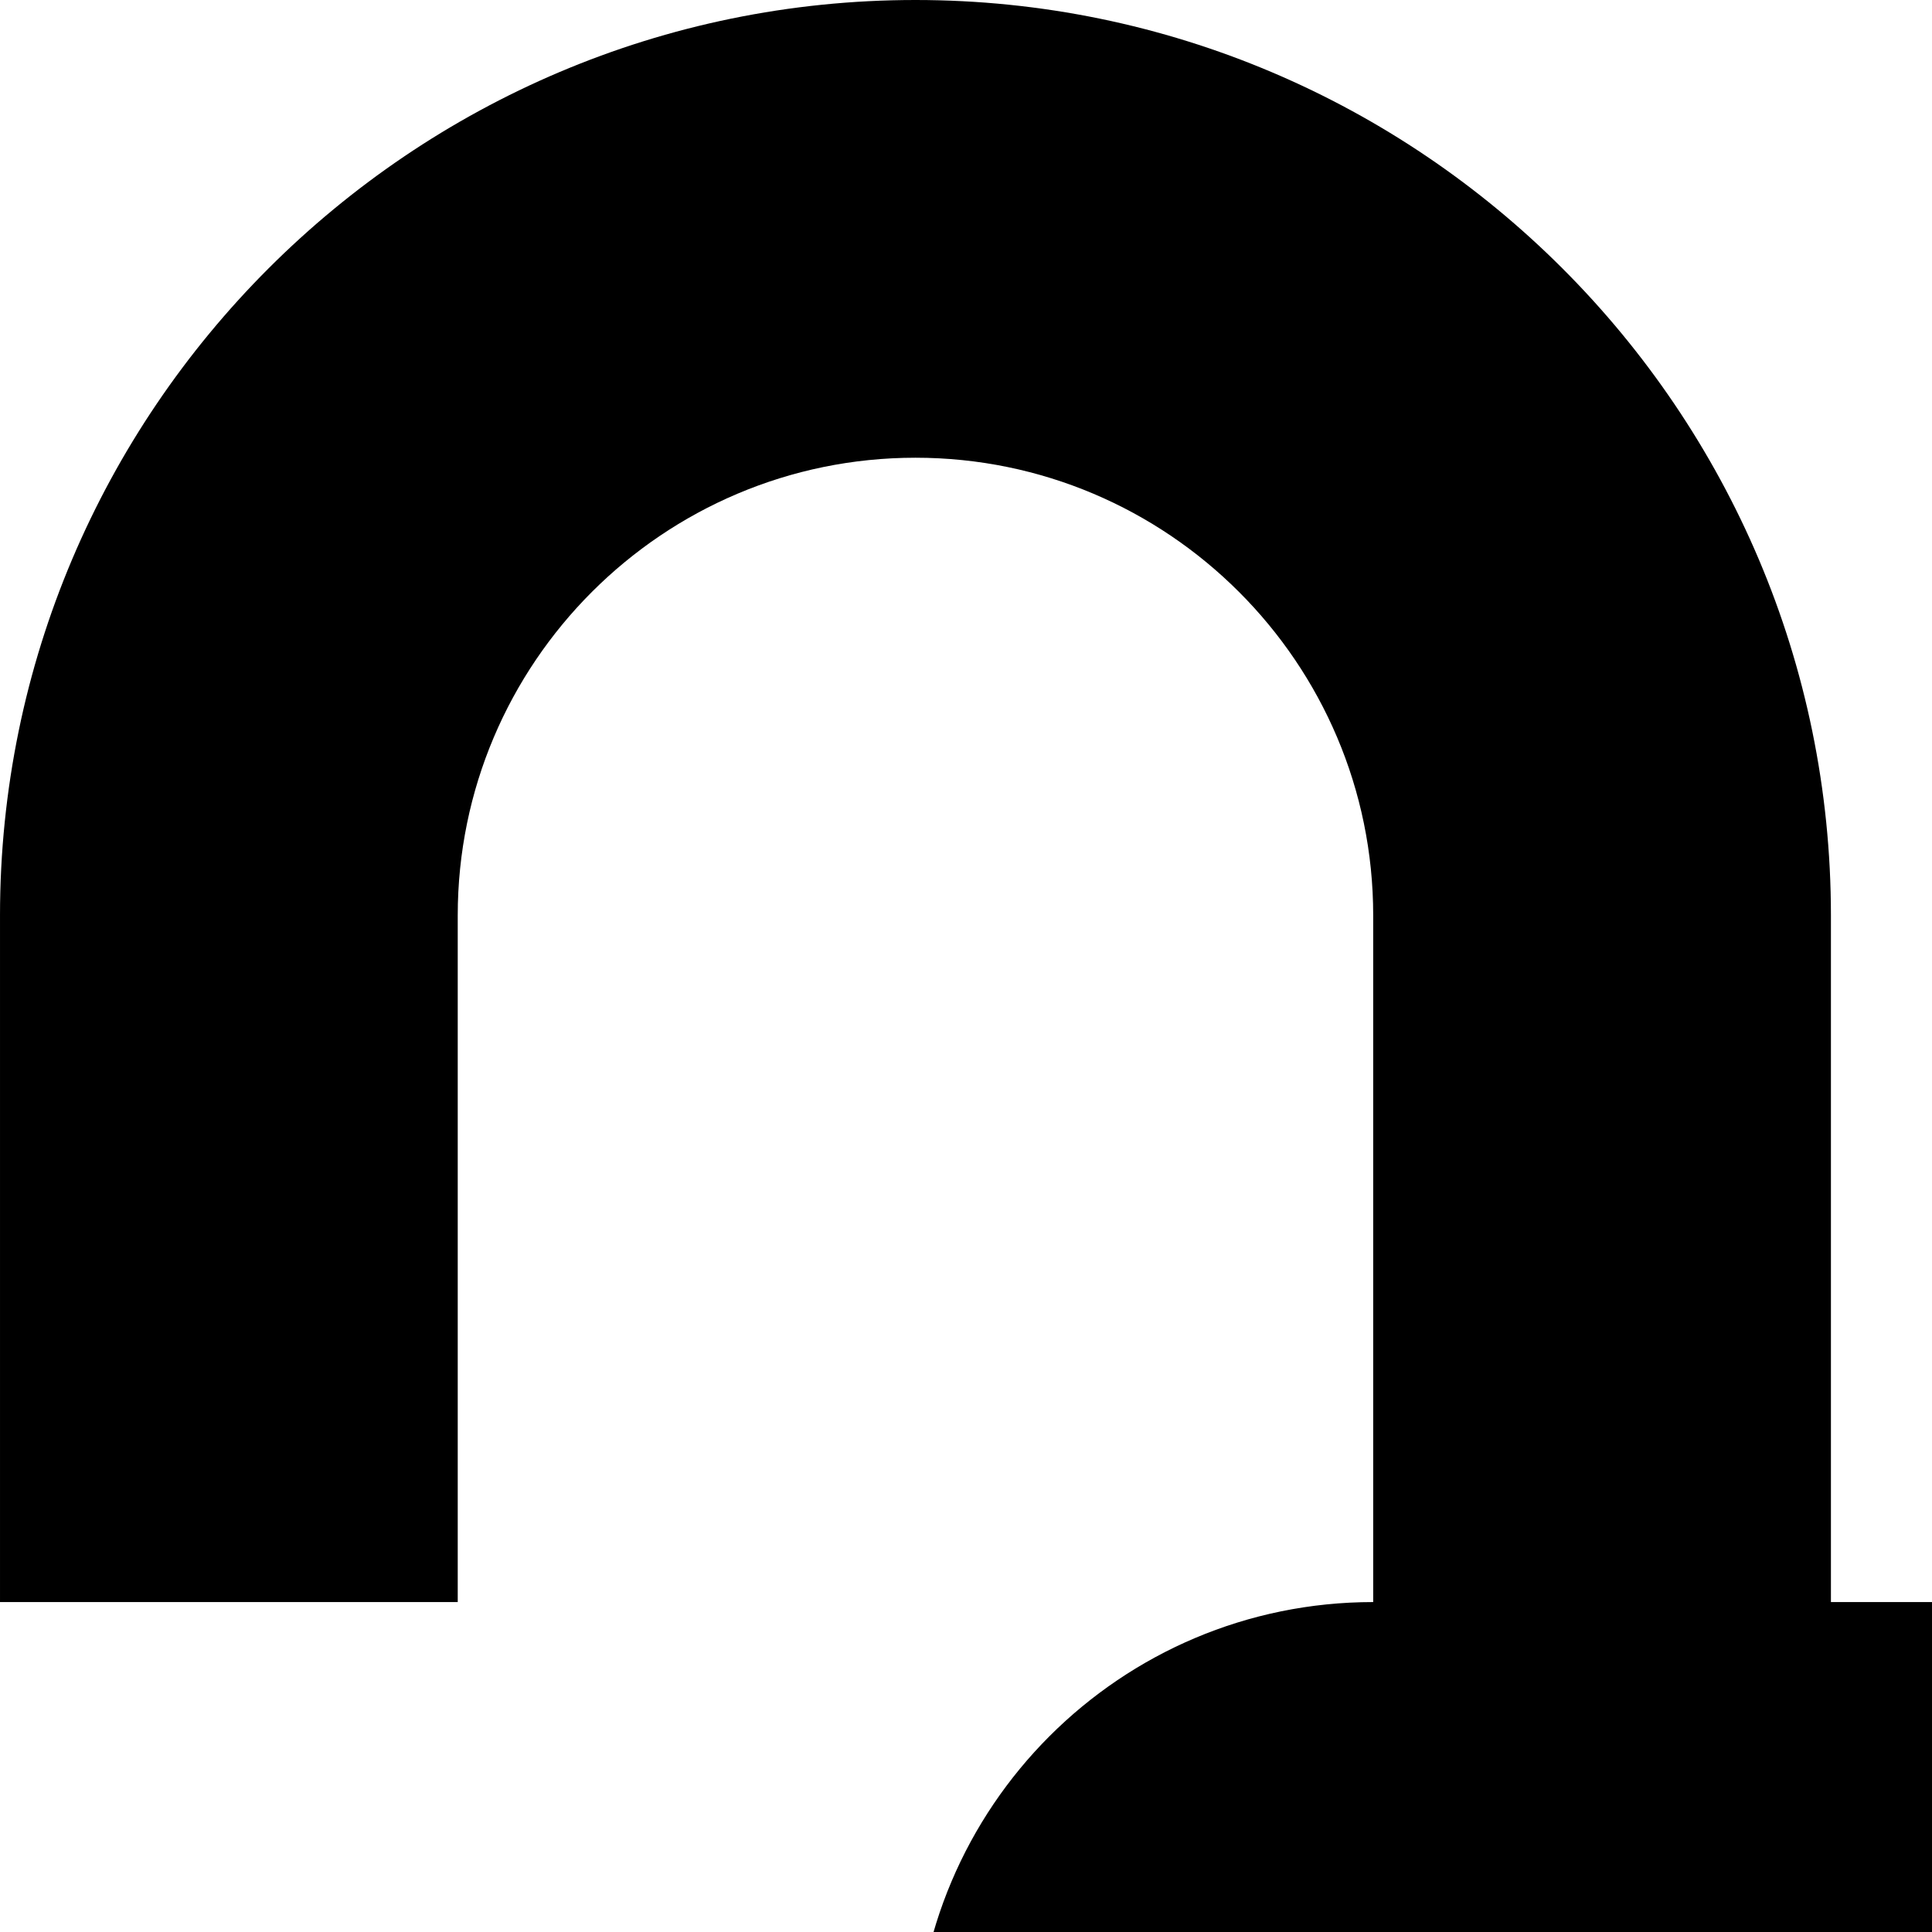
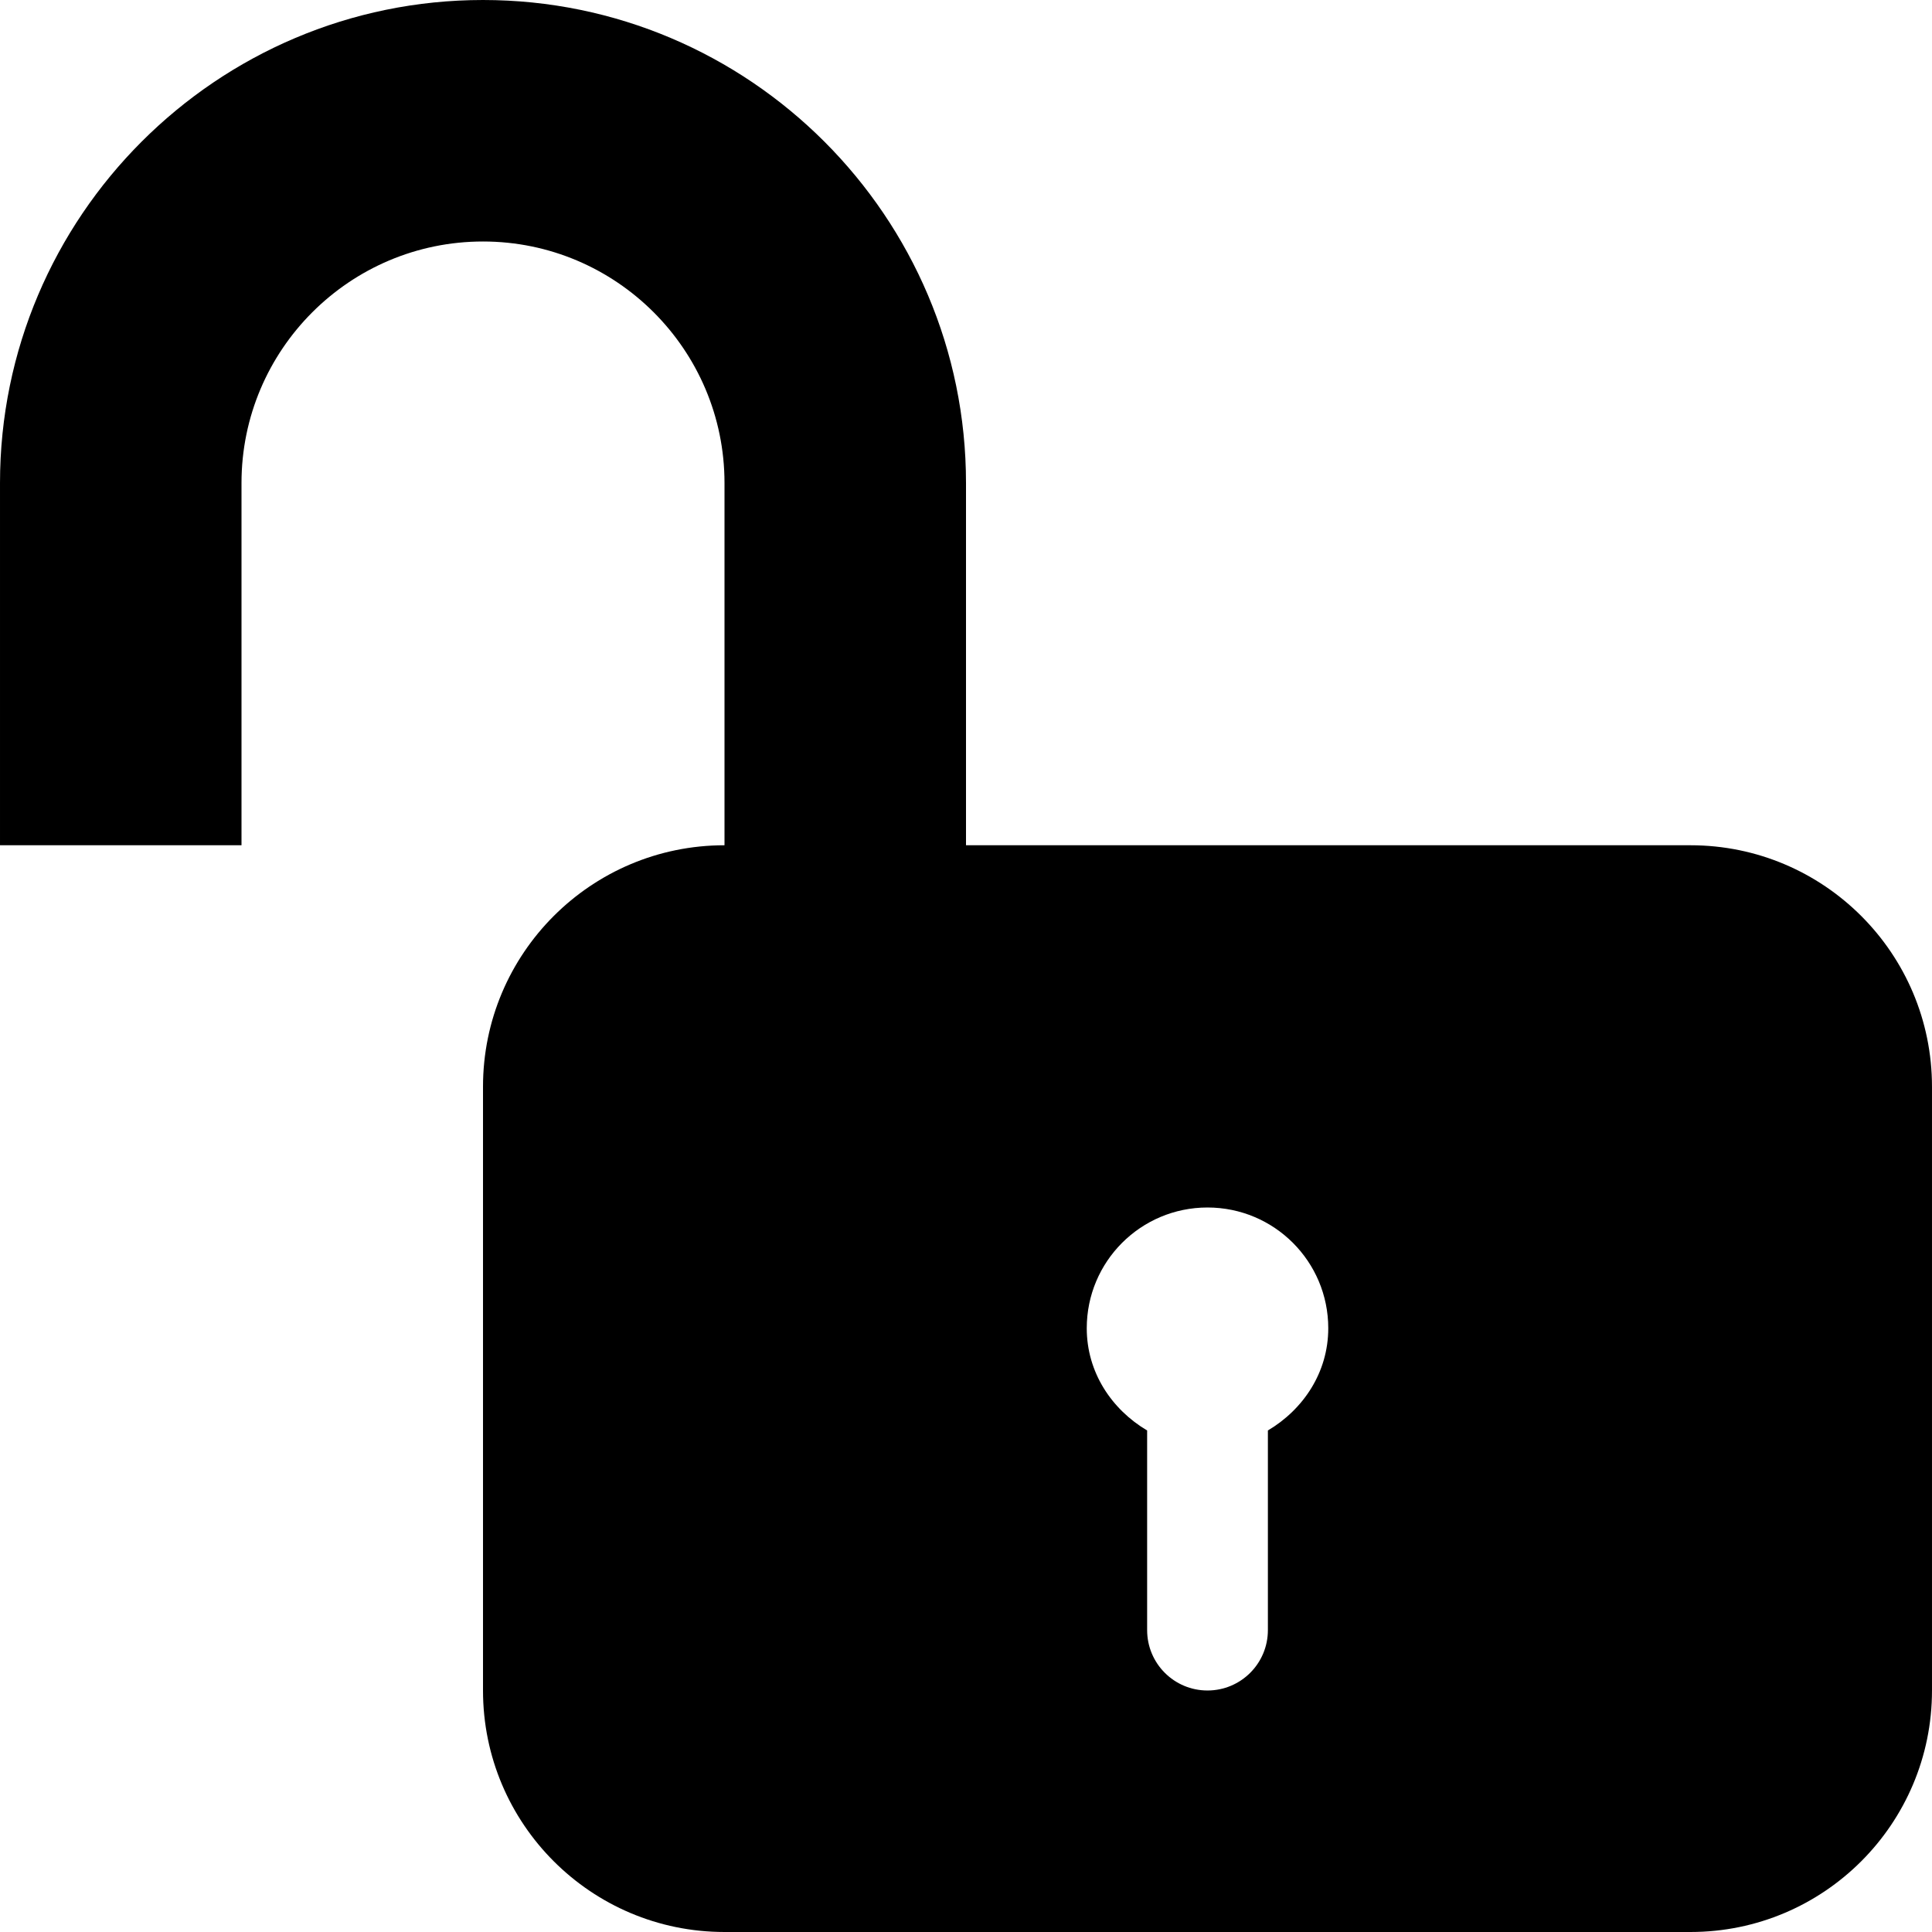
- <svg xmlns="http://www.w3.org/2000/svg" version="1.1" id="Capa_1" x="0px" y="0px" width="256px" height="256px" viewBox="0 0 256 256" style="enable-background:new 0 0 256 256;" xml:space="preserve">
+ <svg xmlns="http://www.w3.org/2000/svg" version="1.1" id="Capa_1" x="0px" y="0px" width="485.213px" height="485.213px" viewBox="0 0 485.213 485.213" style="enable-background:new 0 0 485.213 485.213;" xml:space="preserve">
  <g>
-     <path d="M424.562,212.282h-60.653H242.607v-90.978C242.607,54.434,188.206,0,121.305,0C54.419,0,0.001,54.434,0.001,121.304v90.978   h60.651v-90.978c0-33.465,27.205-60.653,60.653-60.653c33.435,0,60.651,27.188,60.651,60.653v90.978   c-33.493,0-60.651,27.158-60.651,60.648v151.629c0,33.5,27.158,60.653,60.651,60.653h242.606c33.491,0,60.649-27.153,60.649-60.653   V272.93C256,239.439,458.054,212.282,424.562,212.282z M318.424,359.257v50.139c0,8.382-6.786,15.163-15.168,15.163   c-8.377,0-15.158-6.781-15.158-15.163v-50.139c-8.887-5.269-15.164-14.57-15.164-25.673c0-16.765,13.562-30.327,30.322-30.327   c16.765,0,30.331,13.562,30.331,30.327C333.587,344.687,327.306,353.989,318.424,359.257z" />
+     <path d="M424.562,212.282h-60.653H242.607v-90.978C242.607,54.434,188.206,0,121.305,0C54.419,0,0.001,54.434,0.001,121.304v90.978   h60.651v-90.978c0-33.465,27.205-60.653,60.653-60.653c33.435,0,60.651,27.188,60.651,60.653v90.978   c-33.493,0-60.651,27.158-60.651,60.648v151.629c0,33.5,27.158,60.653,60.651,60.653h242.606c33.491,0,60.649-27.153,60.649-60.653   V272.93C485.213,239.439,458.054,212.282,424.562,212.282z M318.424,359.257v50.139c0,8.382-6.786,15.163-15.168,15.163   c-8.377,0-15.158-6.781-15.158-15.163v-50.139c-8.887-5.269-15.164-14.57-15.164-25.673c0-16.765,13.562-30.327,30.322-30.327   c16.765,0,30.331,13.562,30.331,30.327C333.587,344.687,327.306,353.989,318.424,359.257z" />
  </g>
  <g>
</g>
  <g>
</g>
  <g>
</g>
  <g>
</g>
  <g>
</g>
  <g>
</g>
  <g>
</g>
  <g>
</g>
  <g>
</g>
  <g>
</g>
  <g>
</g>
  <g>
</g>
  <g>
</g>
  <g>
</g>
  <g>
</g>
</svg>
